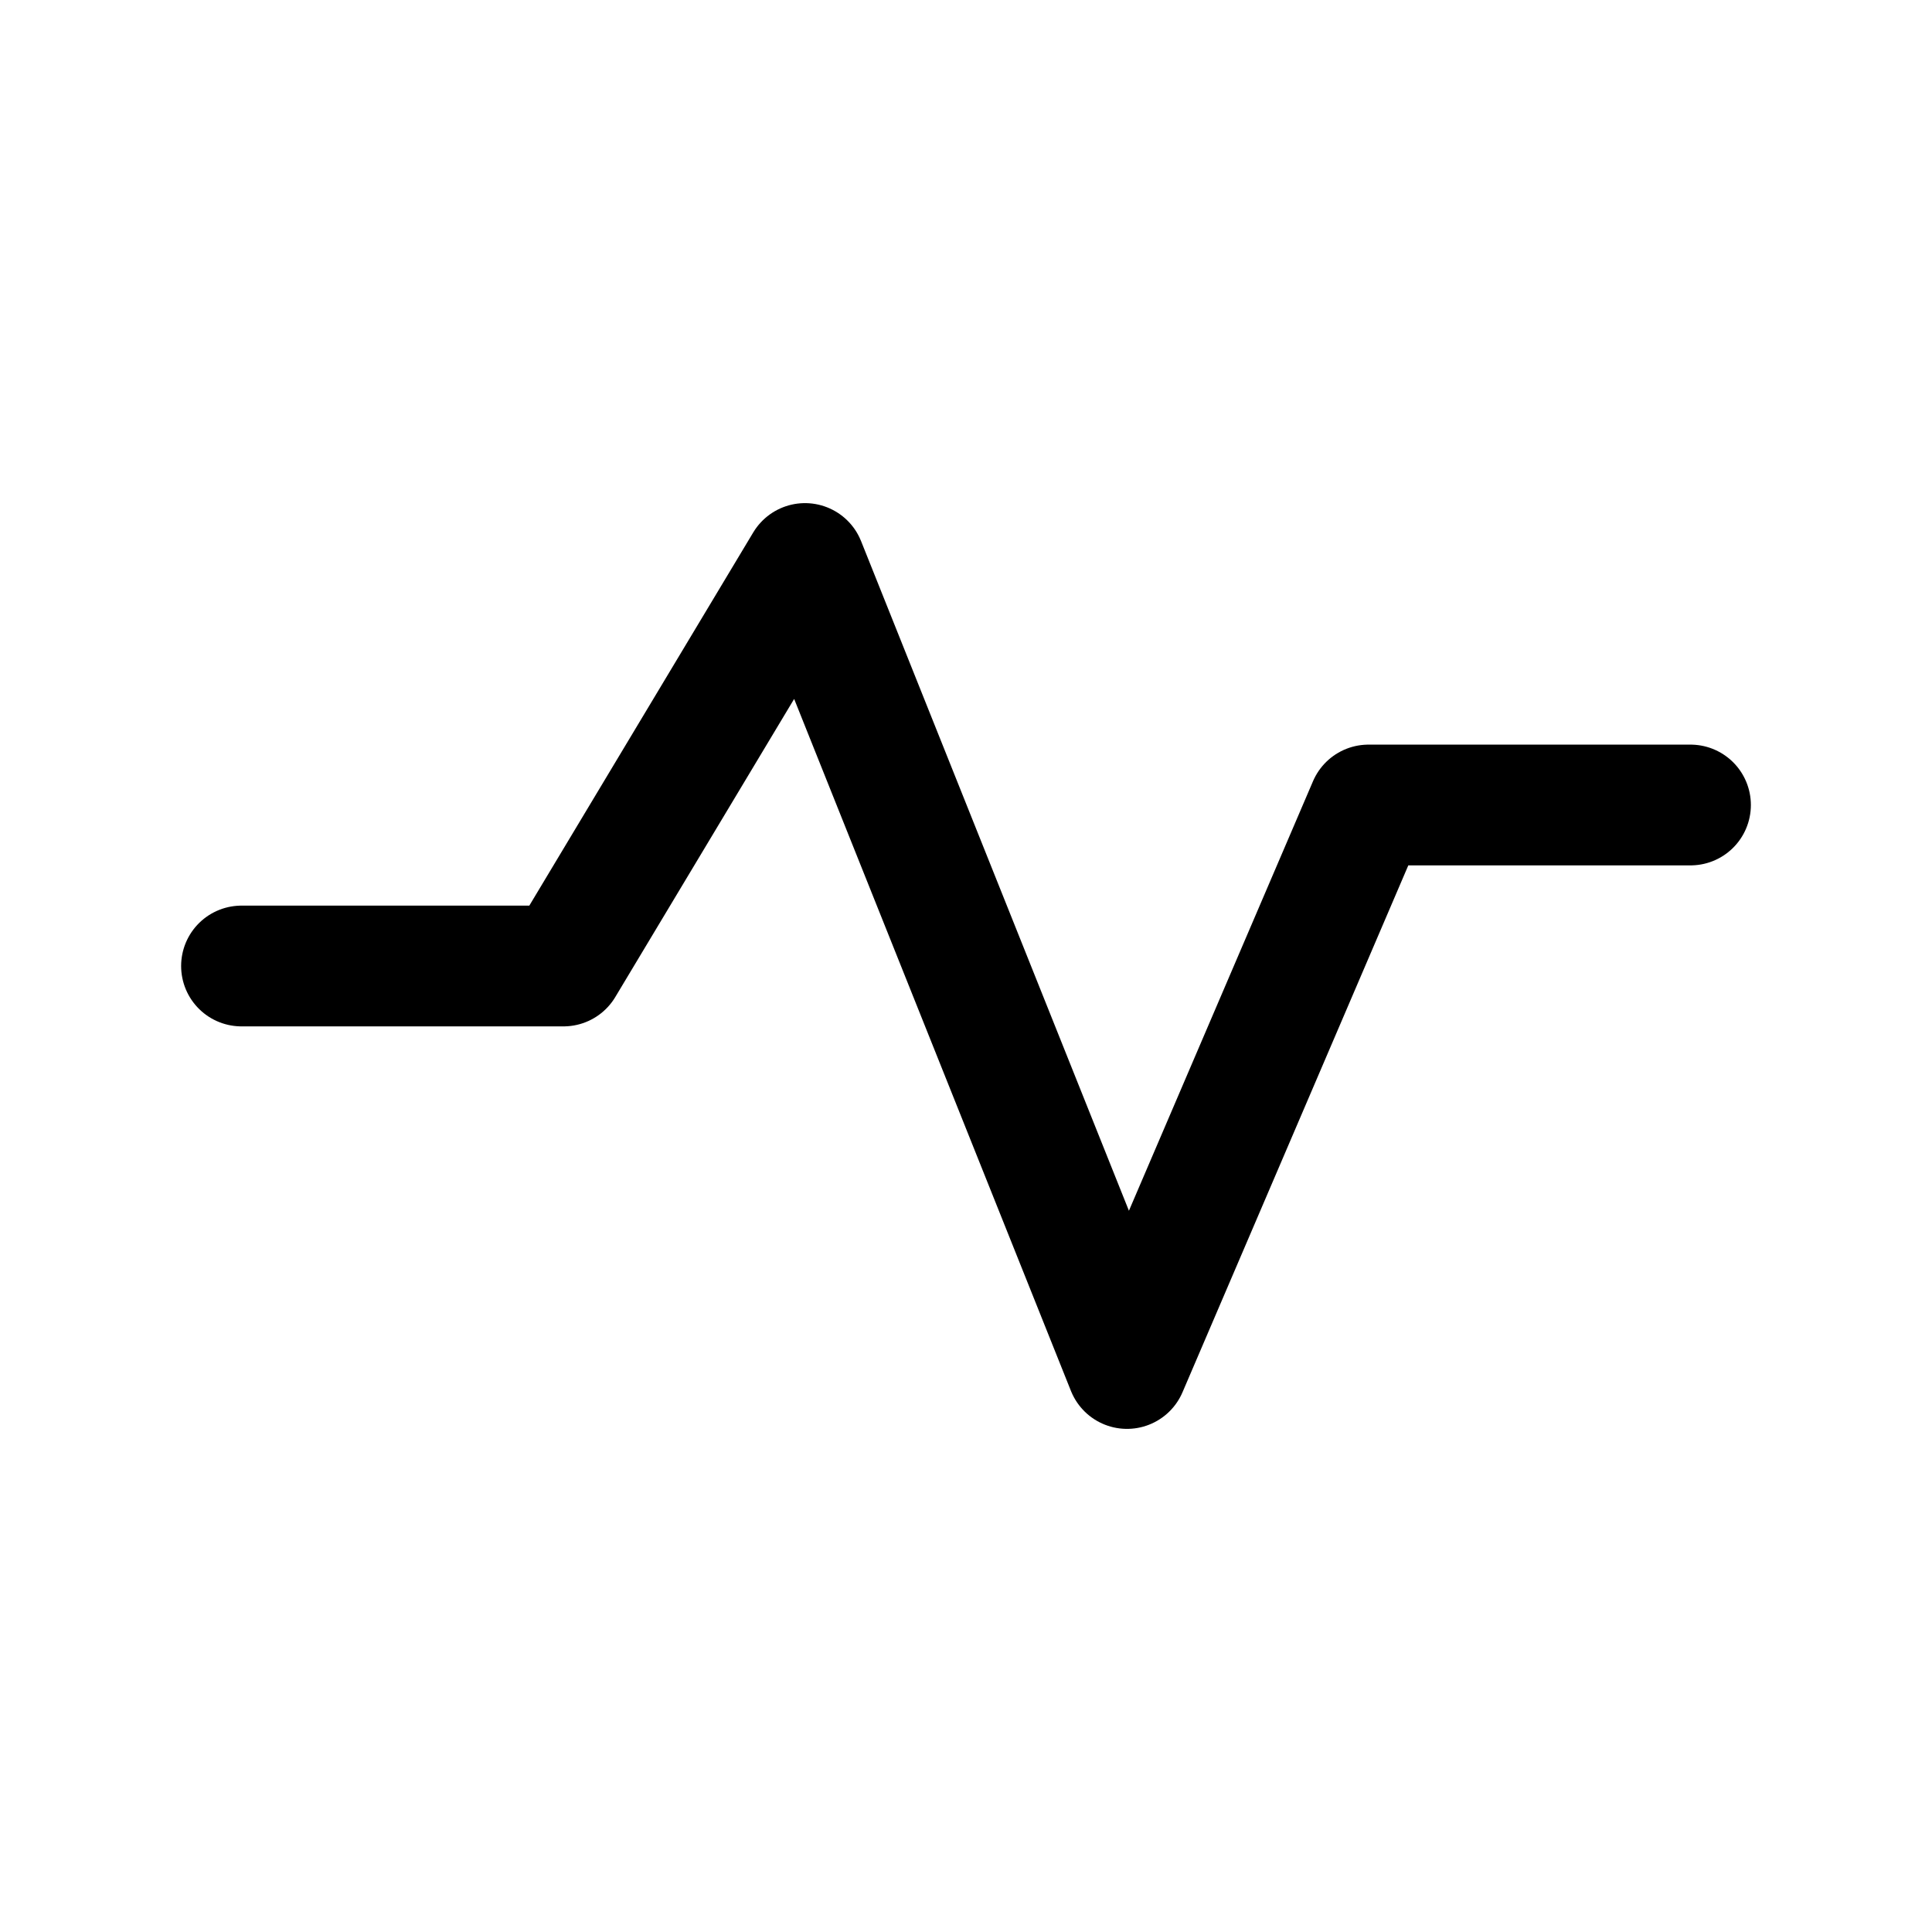
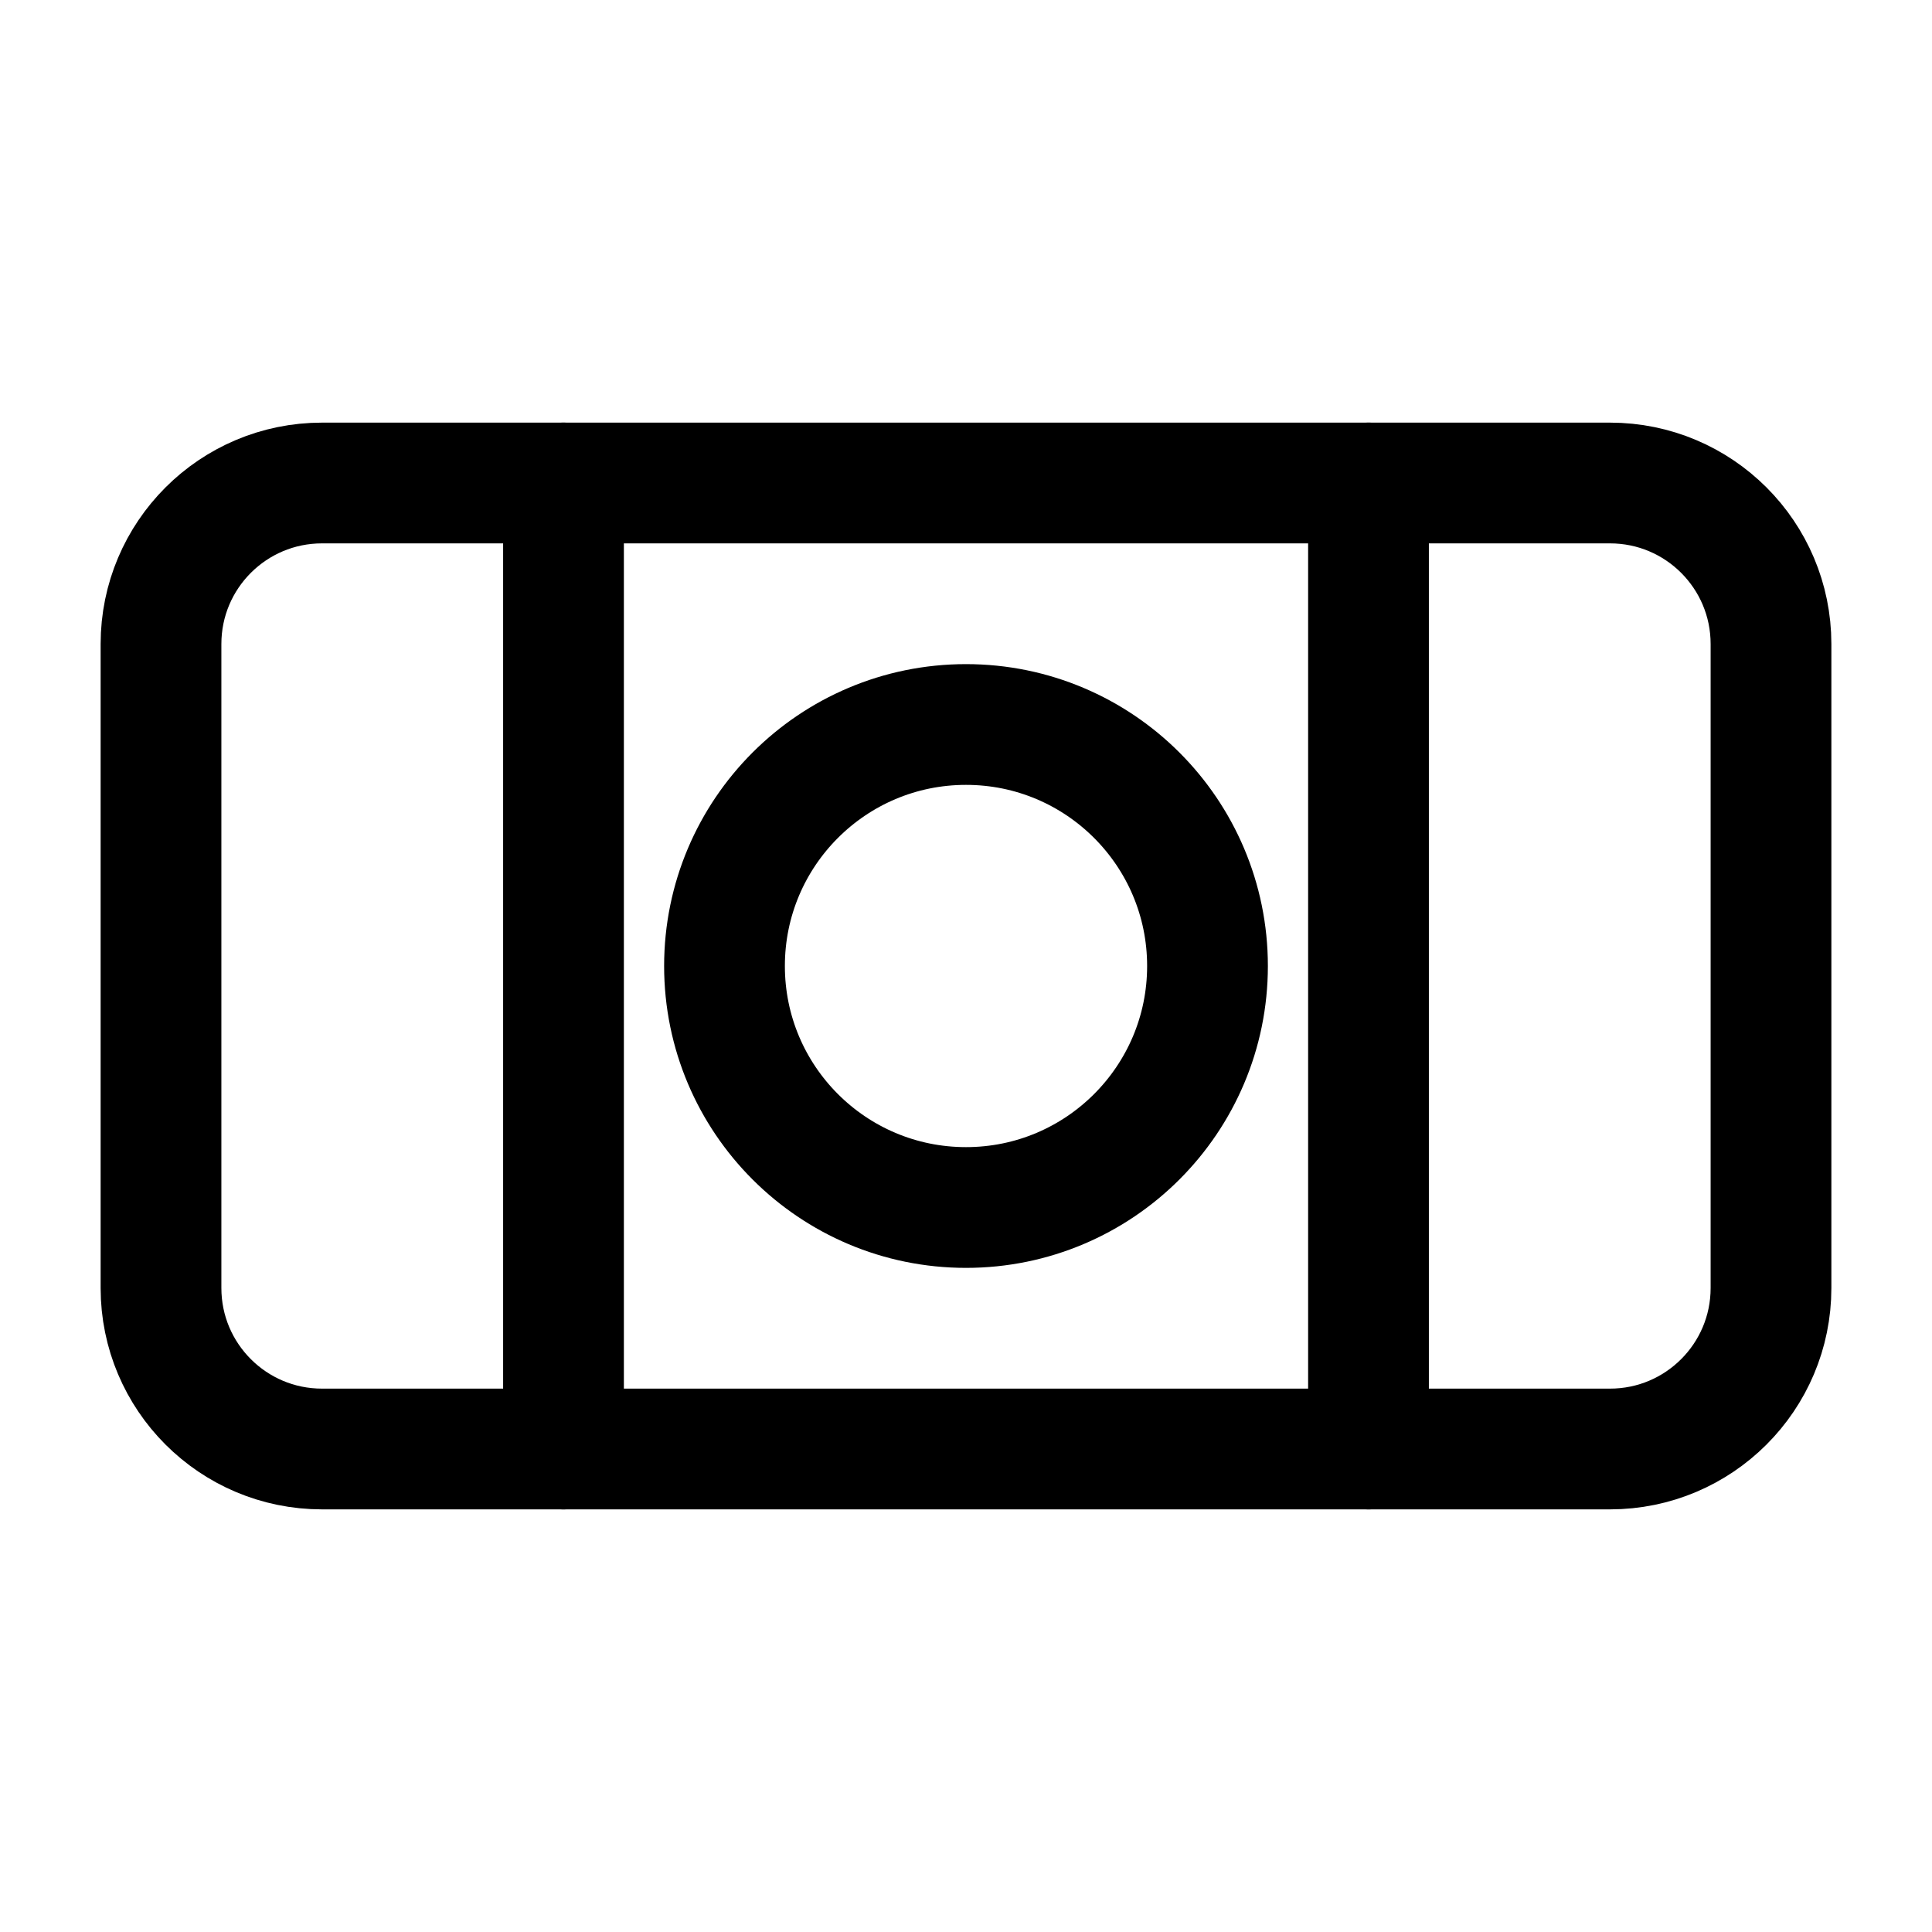
<svg xmlns="http://www.w3.org/2000/svg" width="24" height="24" viewBox="0 0 24 24" fill="none" stroke="currentColor" stroke-width="1.5" stroke-linecap="round" stroke-linejoin="round">
-   <polyline points="3 12 7 12 10 7 14 17 17 10 21 10" />
+   <rect x="2" y="6" width="20" height="12" rx="2" />
+   <circle cx="12" cy="12" r="3" />
+   <line x1="7" y1="6" x2="7" y2="18" />
+   <line x1="17" y1="6" x2="17" y2="18" />
</svg>
